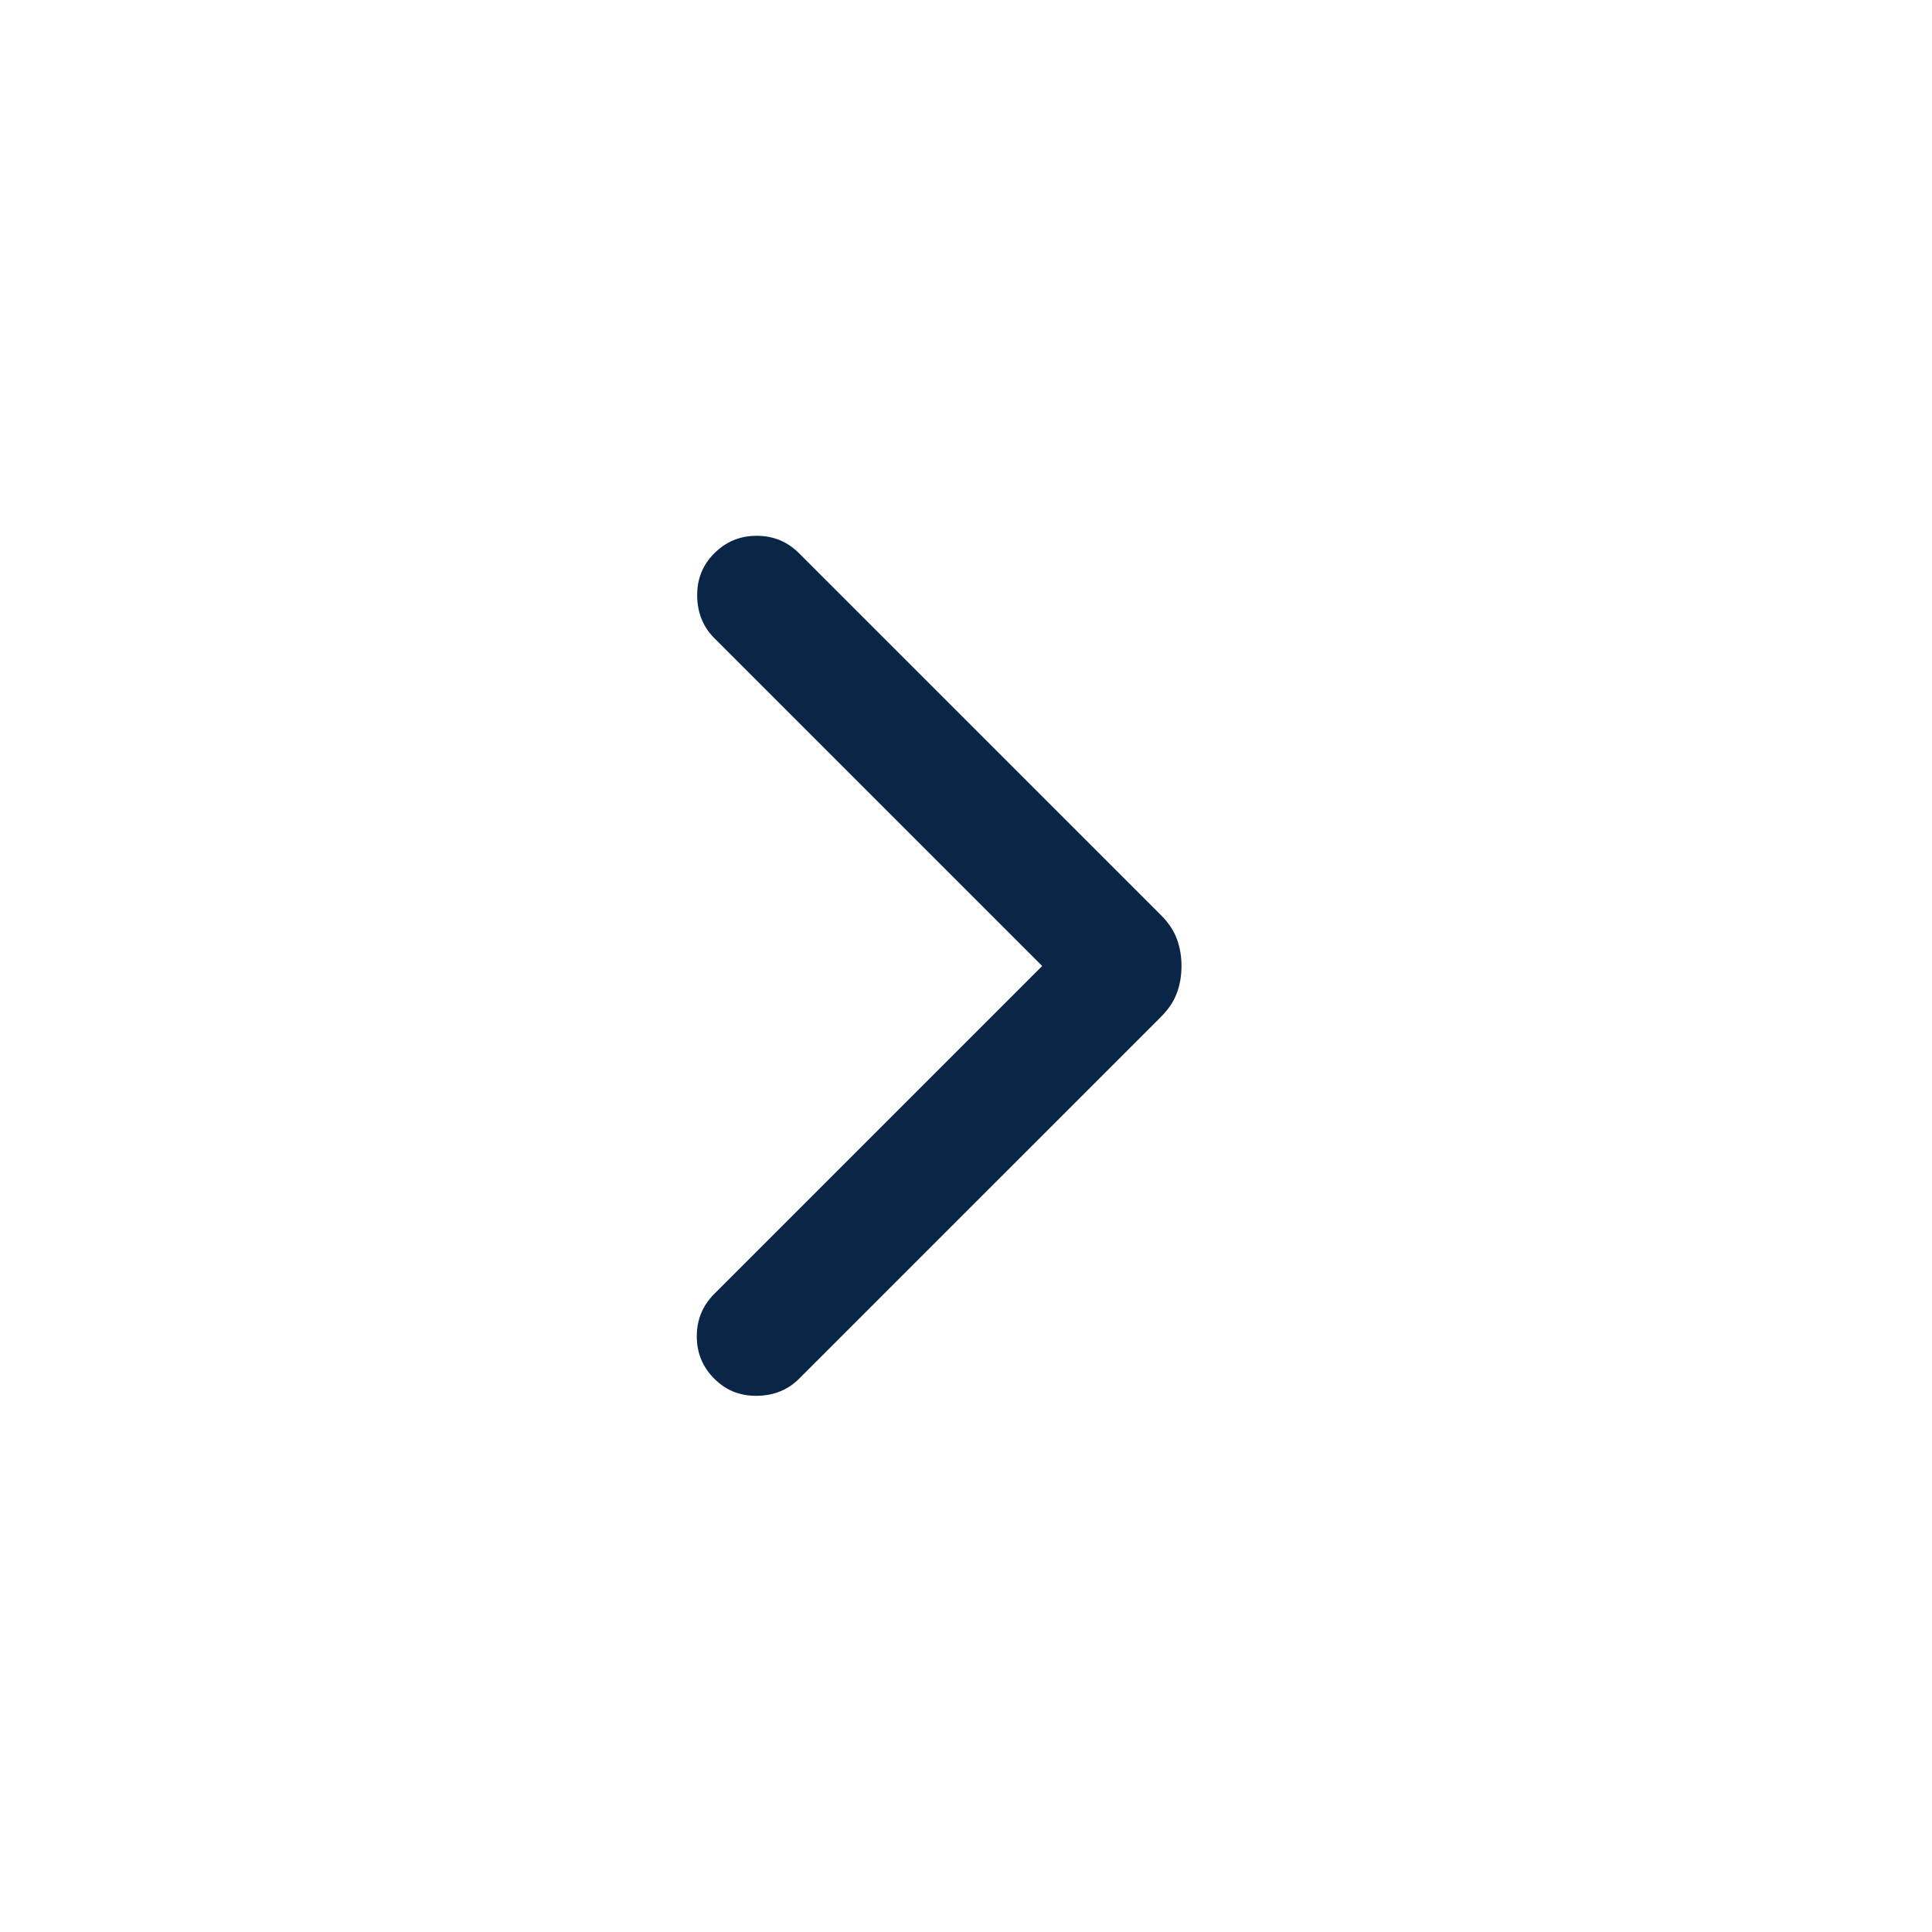
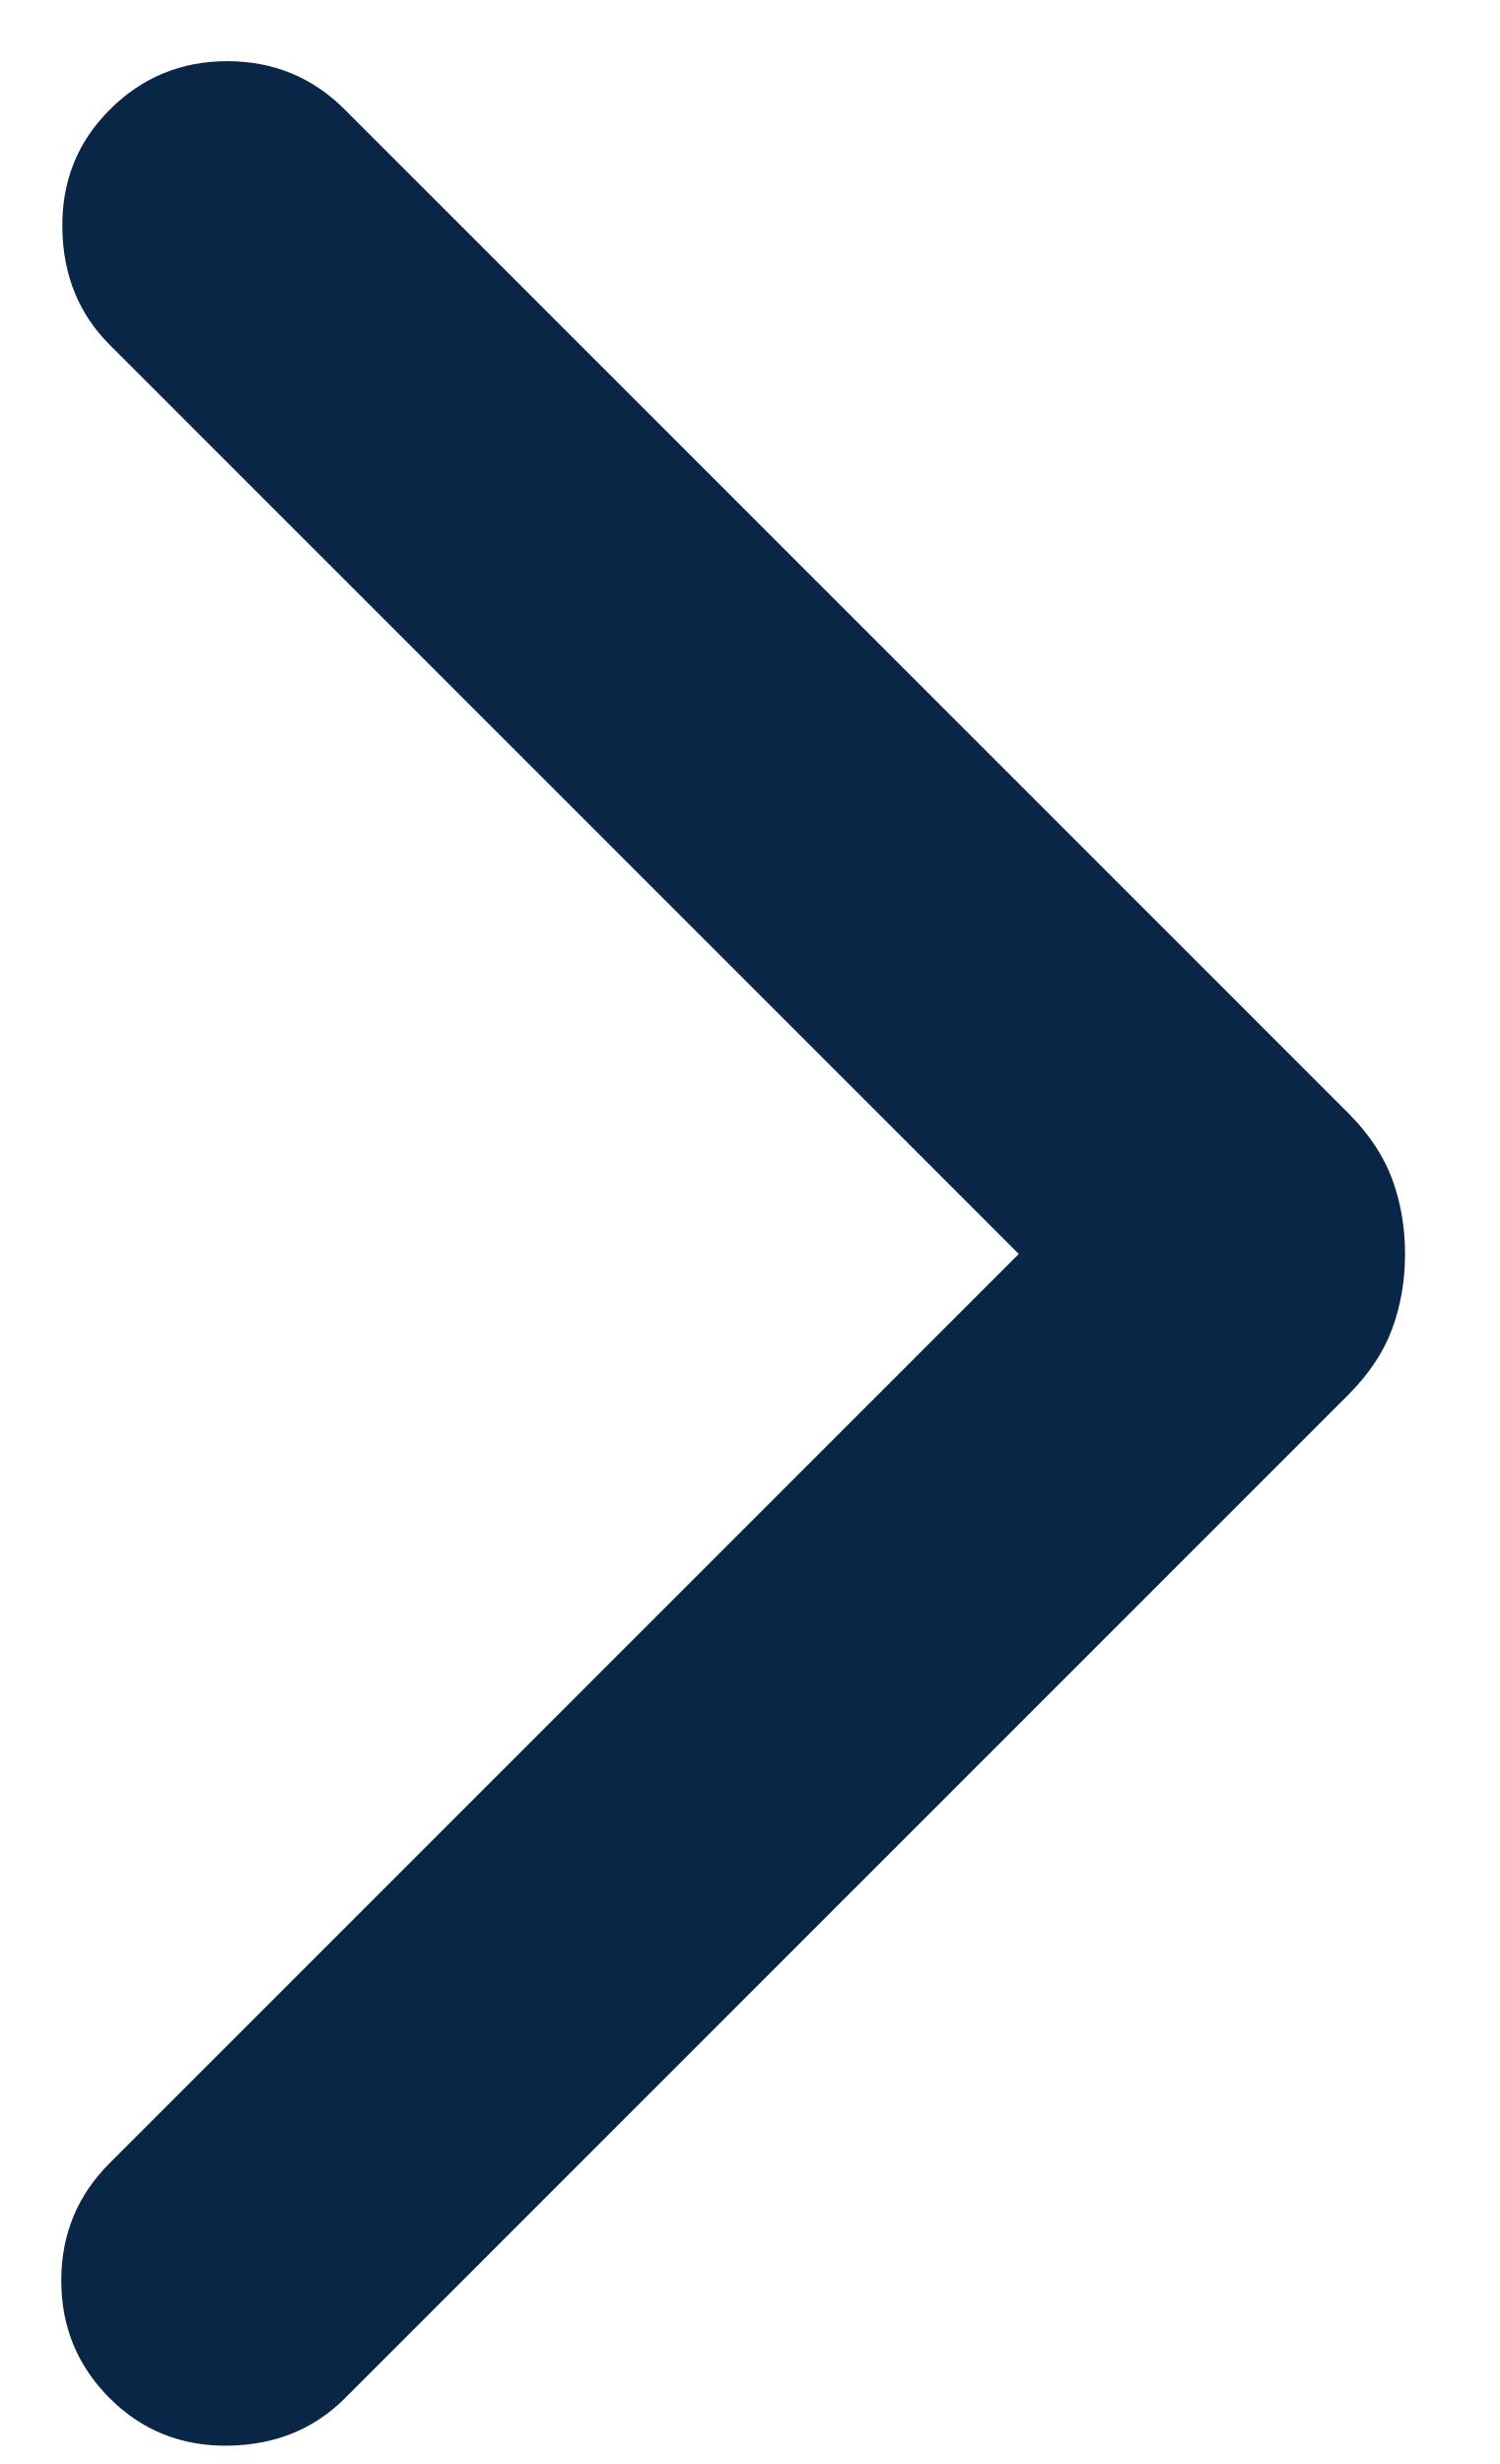
- <svg xmlns="http://www.w3.org/2000/svg" width="70" height="70" viewBox="0 0 70 70" fill="none">
-   <path d="M37.76 35L25.88 23.12C25.476 22.716 25.27 22.209 25.26 21.597C25.251 20.986 25.457 20.469 25.88 20.047C26.302 19.624 26.815 19.413 27.417 19.413C28.019 19.413 28.531 19.624 28.953 20.047L42.062 33.155C42.335 33.428 42.527 33.715 42.639 34.018C42.752 34.321 42.808 34.648 42.808 35C42.808 35.351 42.752 35.679 42.639 35.981C42.527 36.284 42.335 36.572 42.062 36.845L28.953 49.953C28.55 50.357 28.042 50.564 27.431 50.573C26.819 50.583 26.302 50.376 25.88 49.953C25.457 49.531 25.246 49.019 25.246 48.417C25.246 47.815 25.457 47.302 25.88 46.88L37.76 35Z" fill="#0A2646" />
+ <svg xmlns="http://www.w3.org/2000/svg" width="14" height="23" viewBox="0 0 14 23" fill="none">
+   <path d="M9.51 11.705L1.024 3.219C0.736 2.931 0.588 2.568 0.582 2.132C0.575 1.695 0.722 1.326 1.024 1.024C1.326 0.722 1.692 0.571 2.122 0.571C2.552 0.571 2.918 0.722 3.22 1.024L12.583 10.387C12.778 10.582 12.915 10.788 12.995 11.004C13.075 11.22 13.116 11.454 13.116 11.705C13.116 11.956 13.075 12.19 12.995 12.406C12.915 12.623 12.778 12.828 12.583 13.023L3.22 22.386C2.931 22.675 2.569 22.822 2.132 22.829C1.695 22.835 1.326 22.688 1.024 22.386C0.722 22.084 0.572 21.718 0.572 21.288C0.572 20.858 0.722 20.492 1.024 20.191L9.51 11.705Z" fill="#0A2646" />
</svg>
